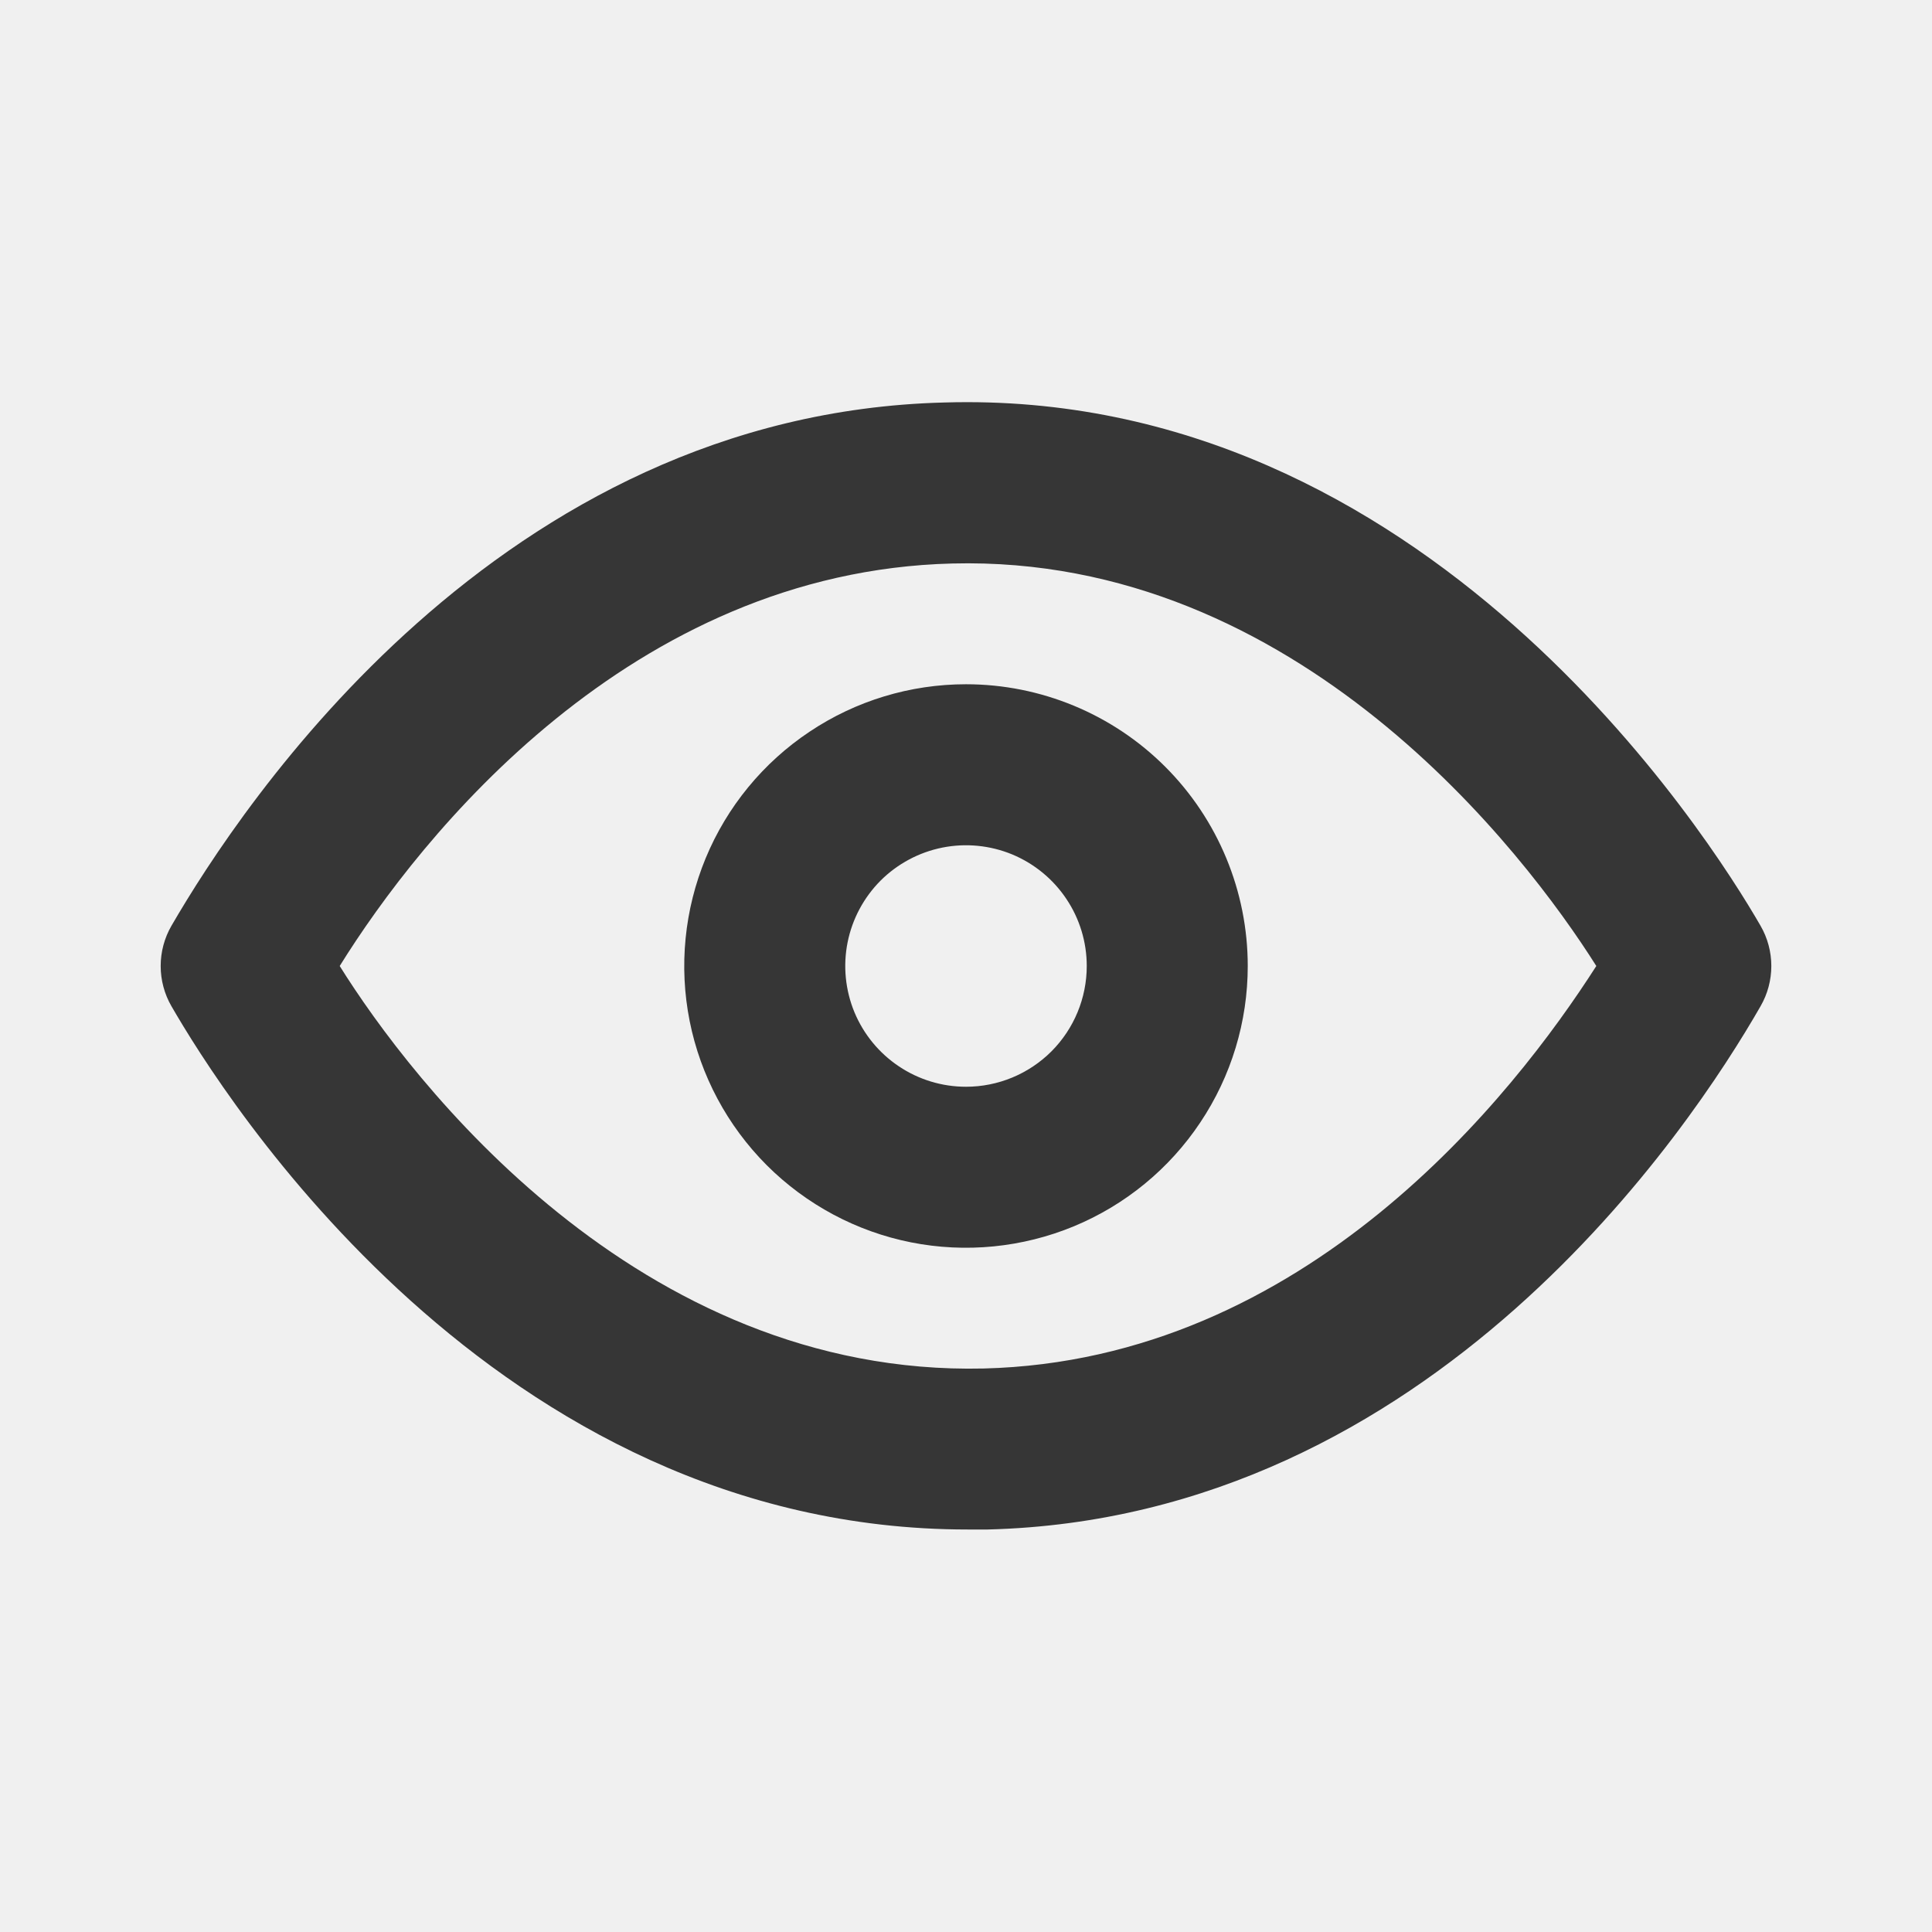
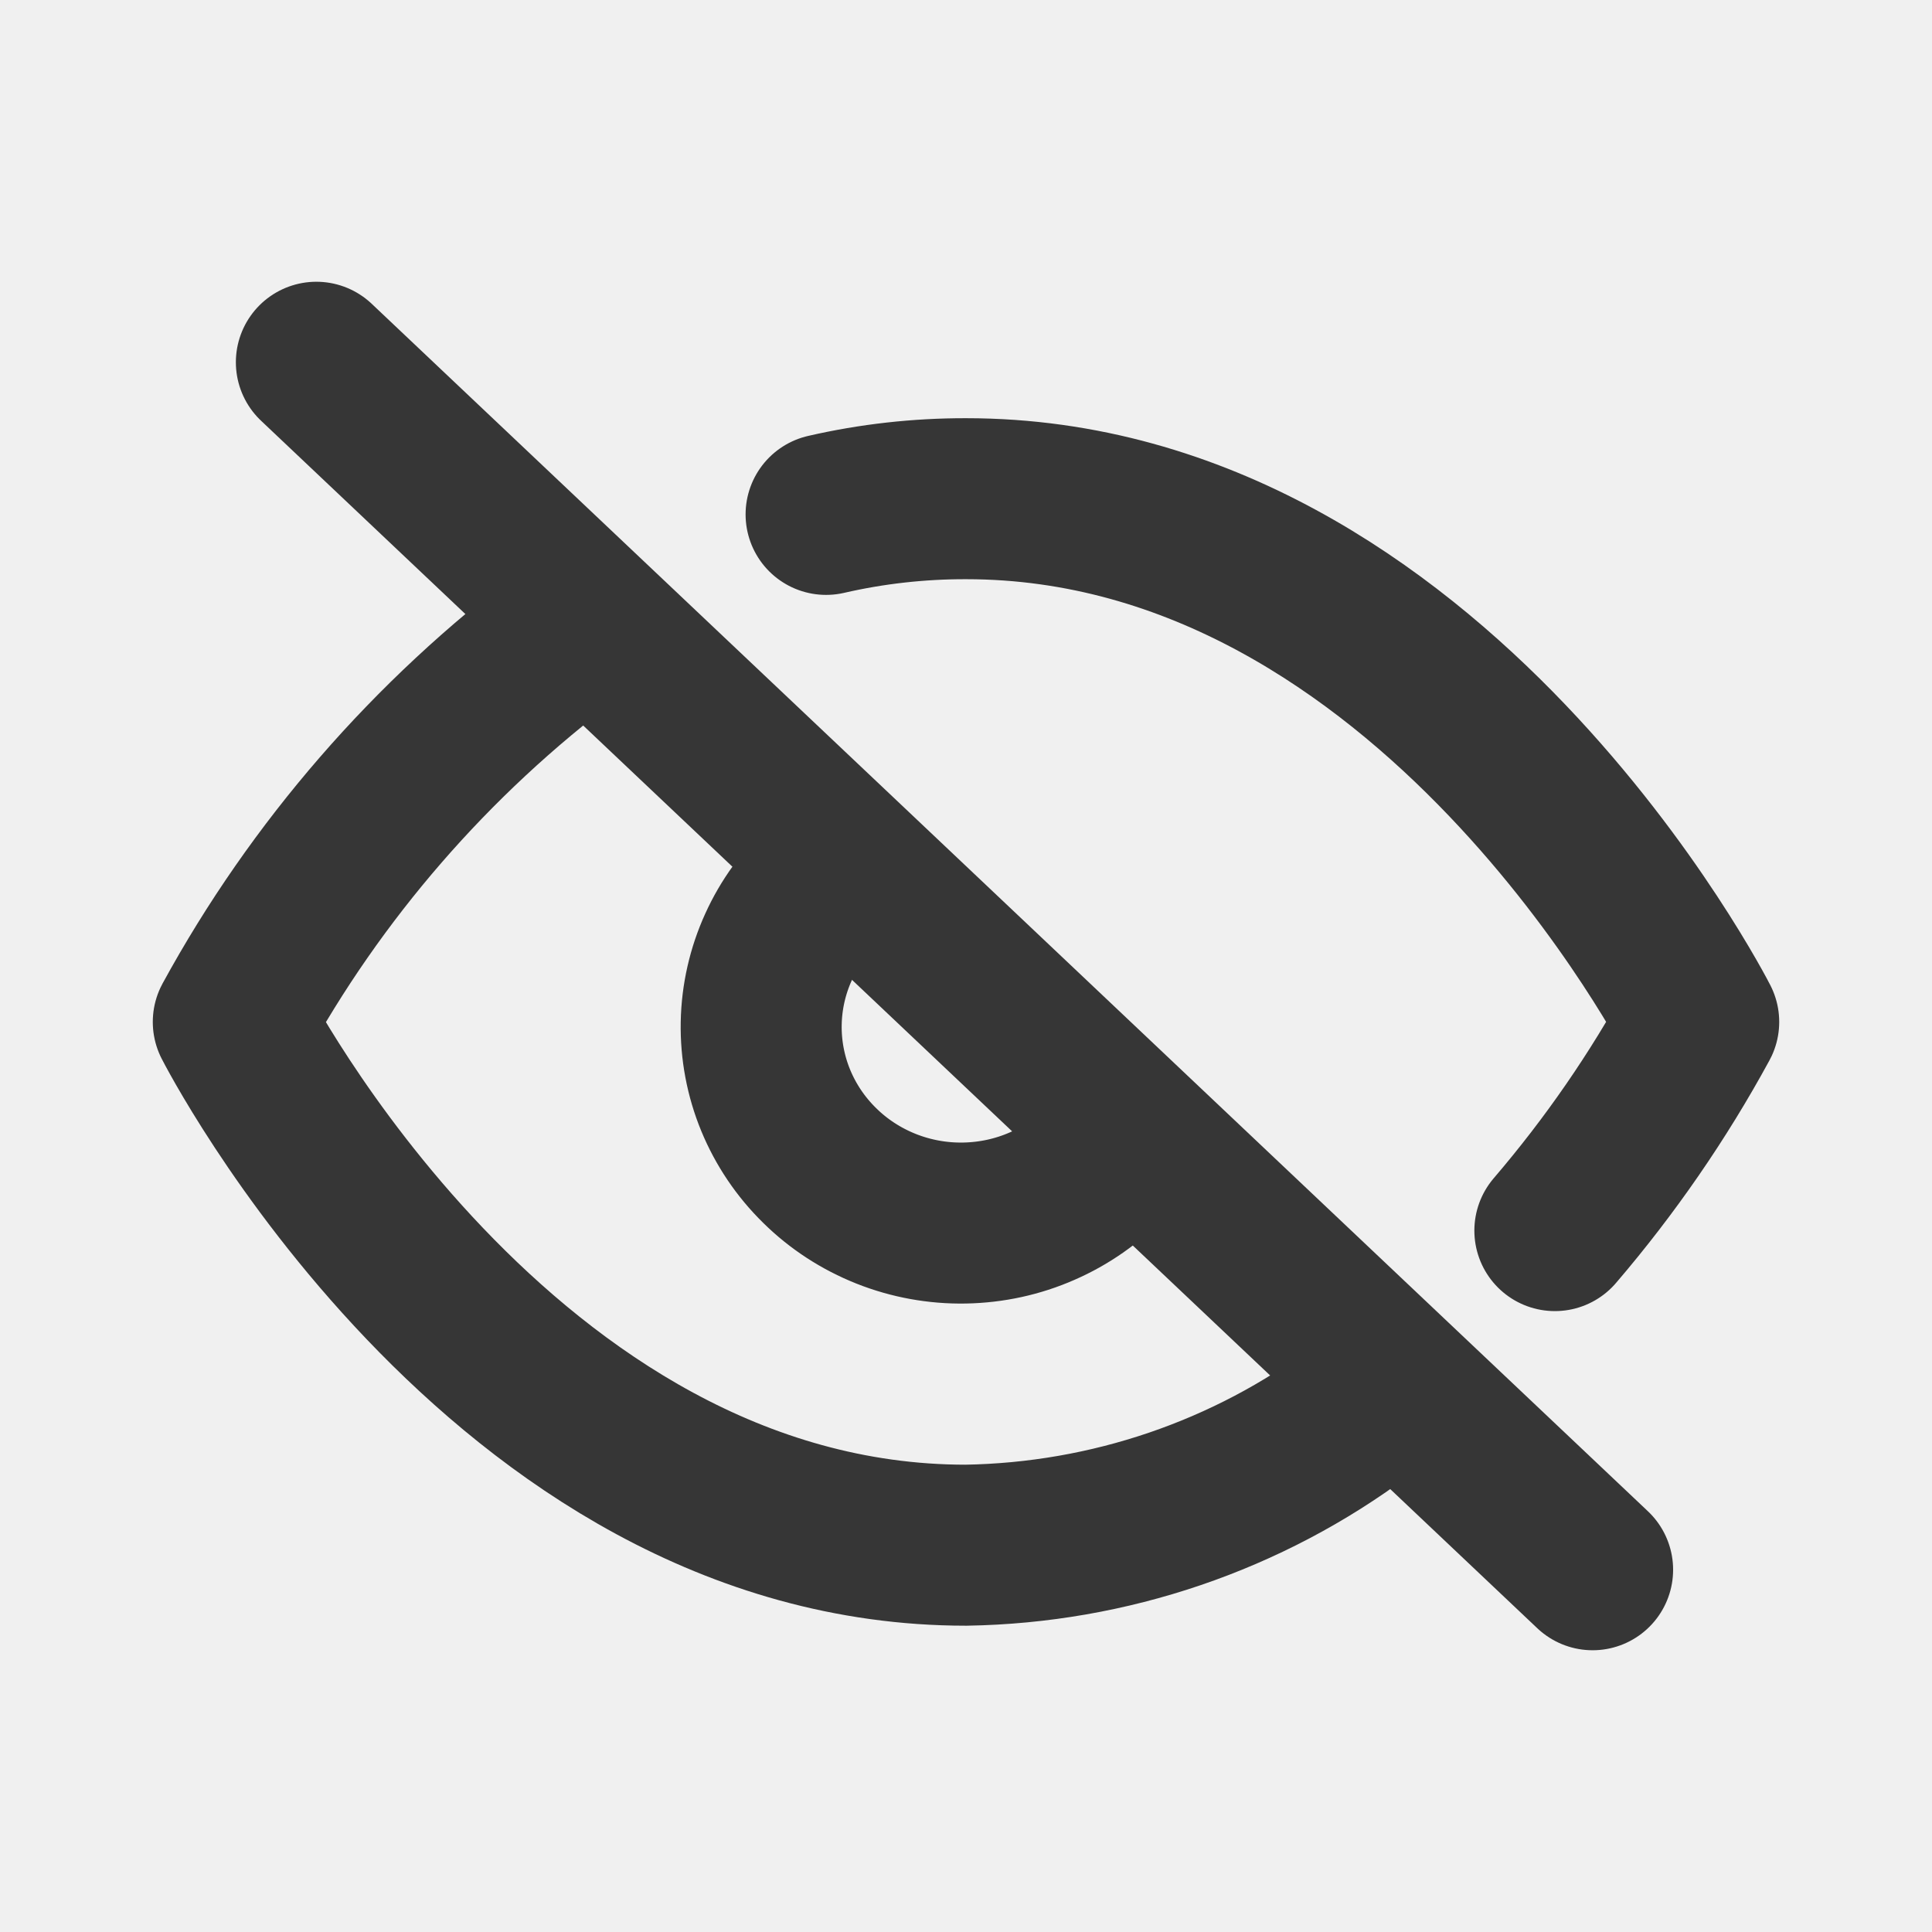
<svg xmlns="http://www.w3.org/2000/svg" width="24" height="24" viewBox="0 0 24 24" fill="none">
-   <g clip-path="url(#clip0_5_102)">
-     <path d="M21.87 11.5C21.23 10.39 17.71 4.82 11.73 5C6.2 5.14 3 10 2.13 11.5C2.042 11.652 1.996 11.825 1.996 12C1.996 12.175 2.042 12.348 2.13 12.5C2.76 13.59 6.13 19 12.02 19H12.27C17.8 18.86 21.01 14 21.87 12.5C21.958 12.348 22.004 12.175 22.004 12C22.004 11.825 21.958 11.652 21.87 11.5ZM12.22 17C7.91 17.1 5.1 13.41 4.22 12C5.22 10.39 7.83 7.1 11.83 7C16.12 6.89 18.94 10.59 19.83 12C18.8 13.61 16.22 16.9 12.22 17Z" fill="#363636" />
-     <path d="M12 8.5C11.308 8.5 10.631 8.705 10.056 9.09C9.48 9.474 9.031 10.021 8.766 10.661C8.502 11.3 8.432 12.004 8.567 12.683C8.702 13.362 9.036 13.985 9.525 14.475C10.015 14.964 10.638 15.298 11.317 15.433C11.996 15.568 12.7 15.498 13.339 15.234C13.979 14.969 14.526 14.52 14.91 13.944C15.295 13.369 15.5 12.692 15.5 12C15.5 11.072 15.131 10.181 14.475 9.525C13.819 8.869 12.928 8.5 12 8.5ZM12 13.5C11.703 13.5 11.413 13.412 11.167 13.247C10.92 13.082 10.728 12.848 10.614 12.574C10.501 12.3 10.471 11.998 10.529 11.707C10.587 11.416 10.73 11.149 10.939 10.939C11.149 10.73 11.416 10.587 11.707 10.529C11.998 10.471 12.3 10.501 12.574 10.614C12.848 10.728 13.082 10.92 13.247 11.167C13.412 11.413 13.5 11.703 13.5 12C13.5 12.398 13.342 12.779 13.061 13.061C12.779 13.342 12.398 13.5 12 13.5Z" fill="#363636" />
-   </g>
-   <defs>
-     <clipPath id="clip0_5_102">
-       <rect width="24" height="24" fill="white" />
-     </clipPath>
-   </defs>
+   <path d="M16.915 17.521C15.501 18.58 13.778 19.166 12 19.195C6.208 19.195 2.898 12.695 2.898 12.695C3.927 10.812 5.355 9.166 7.085 7.869M10.262 6.39C10.832 6.259 11.415 6.194 12 6.195C17.792 6.195 21.102 12.695 21.102 12.695C20.6 13.618 20.001 14.486 19.315 15.287M13.754 14.418C13.527 14.657 13.253 14.849 12.948 14.982C12.644 15.116 12.315 15.187 11.982 15.193C11.649 15.199 11.318 15.139 11.008 15.016C10.699 14.893 10.418 14.711 10.183 14.479C9.947 14.248 9.761 13.972 9.636 13.669C9.511 13.365 9.45 13.04 9.456 12.713C9.462 12.386 9.535 12.063 9.671 11.764C9.806 11.465 10.002 11.196 10.246 10.973" stroke="#363636" stroke-width="2" stroke-linecap="round" stroke-linejoin="round" />
+   <path d="M3.93 4.5L19.784 19.5" stroke="#363636" stroke-width="2" stroke-linecap="round" stroke-linejoin="round" />
</svg>
